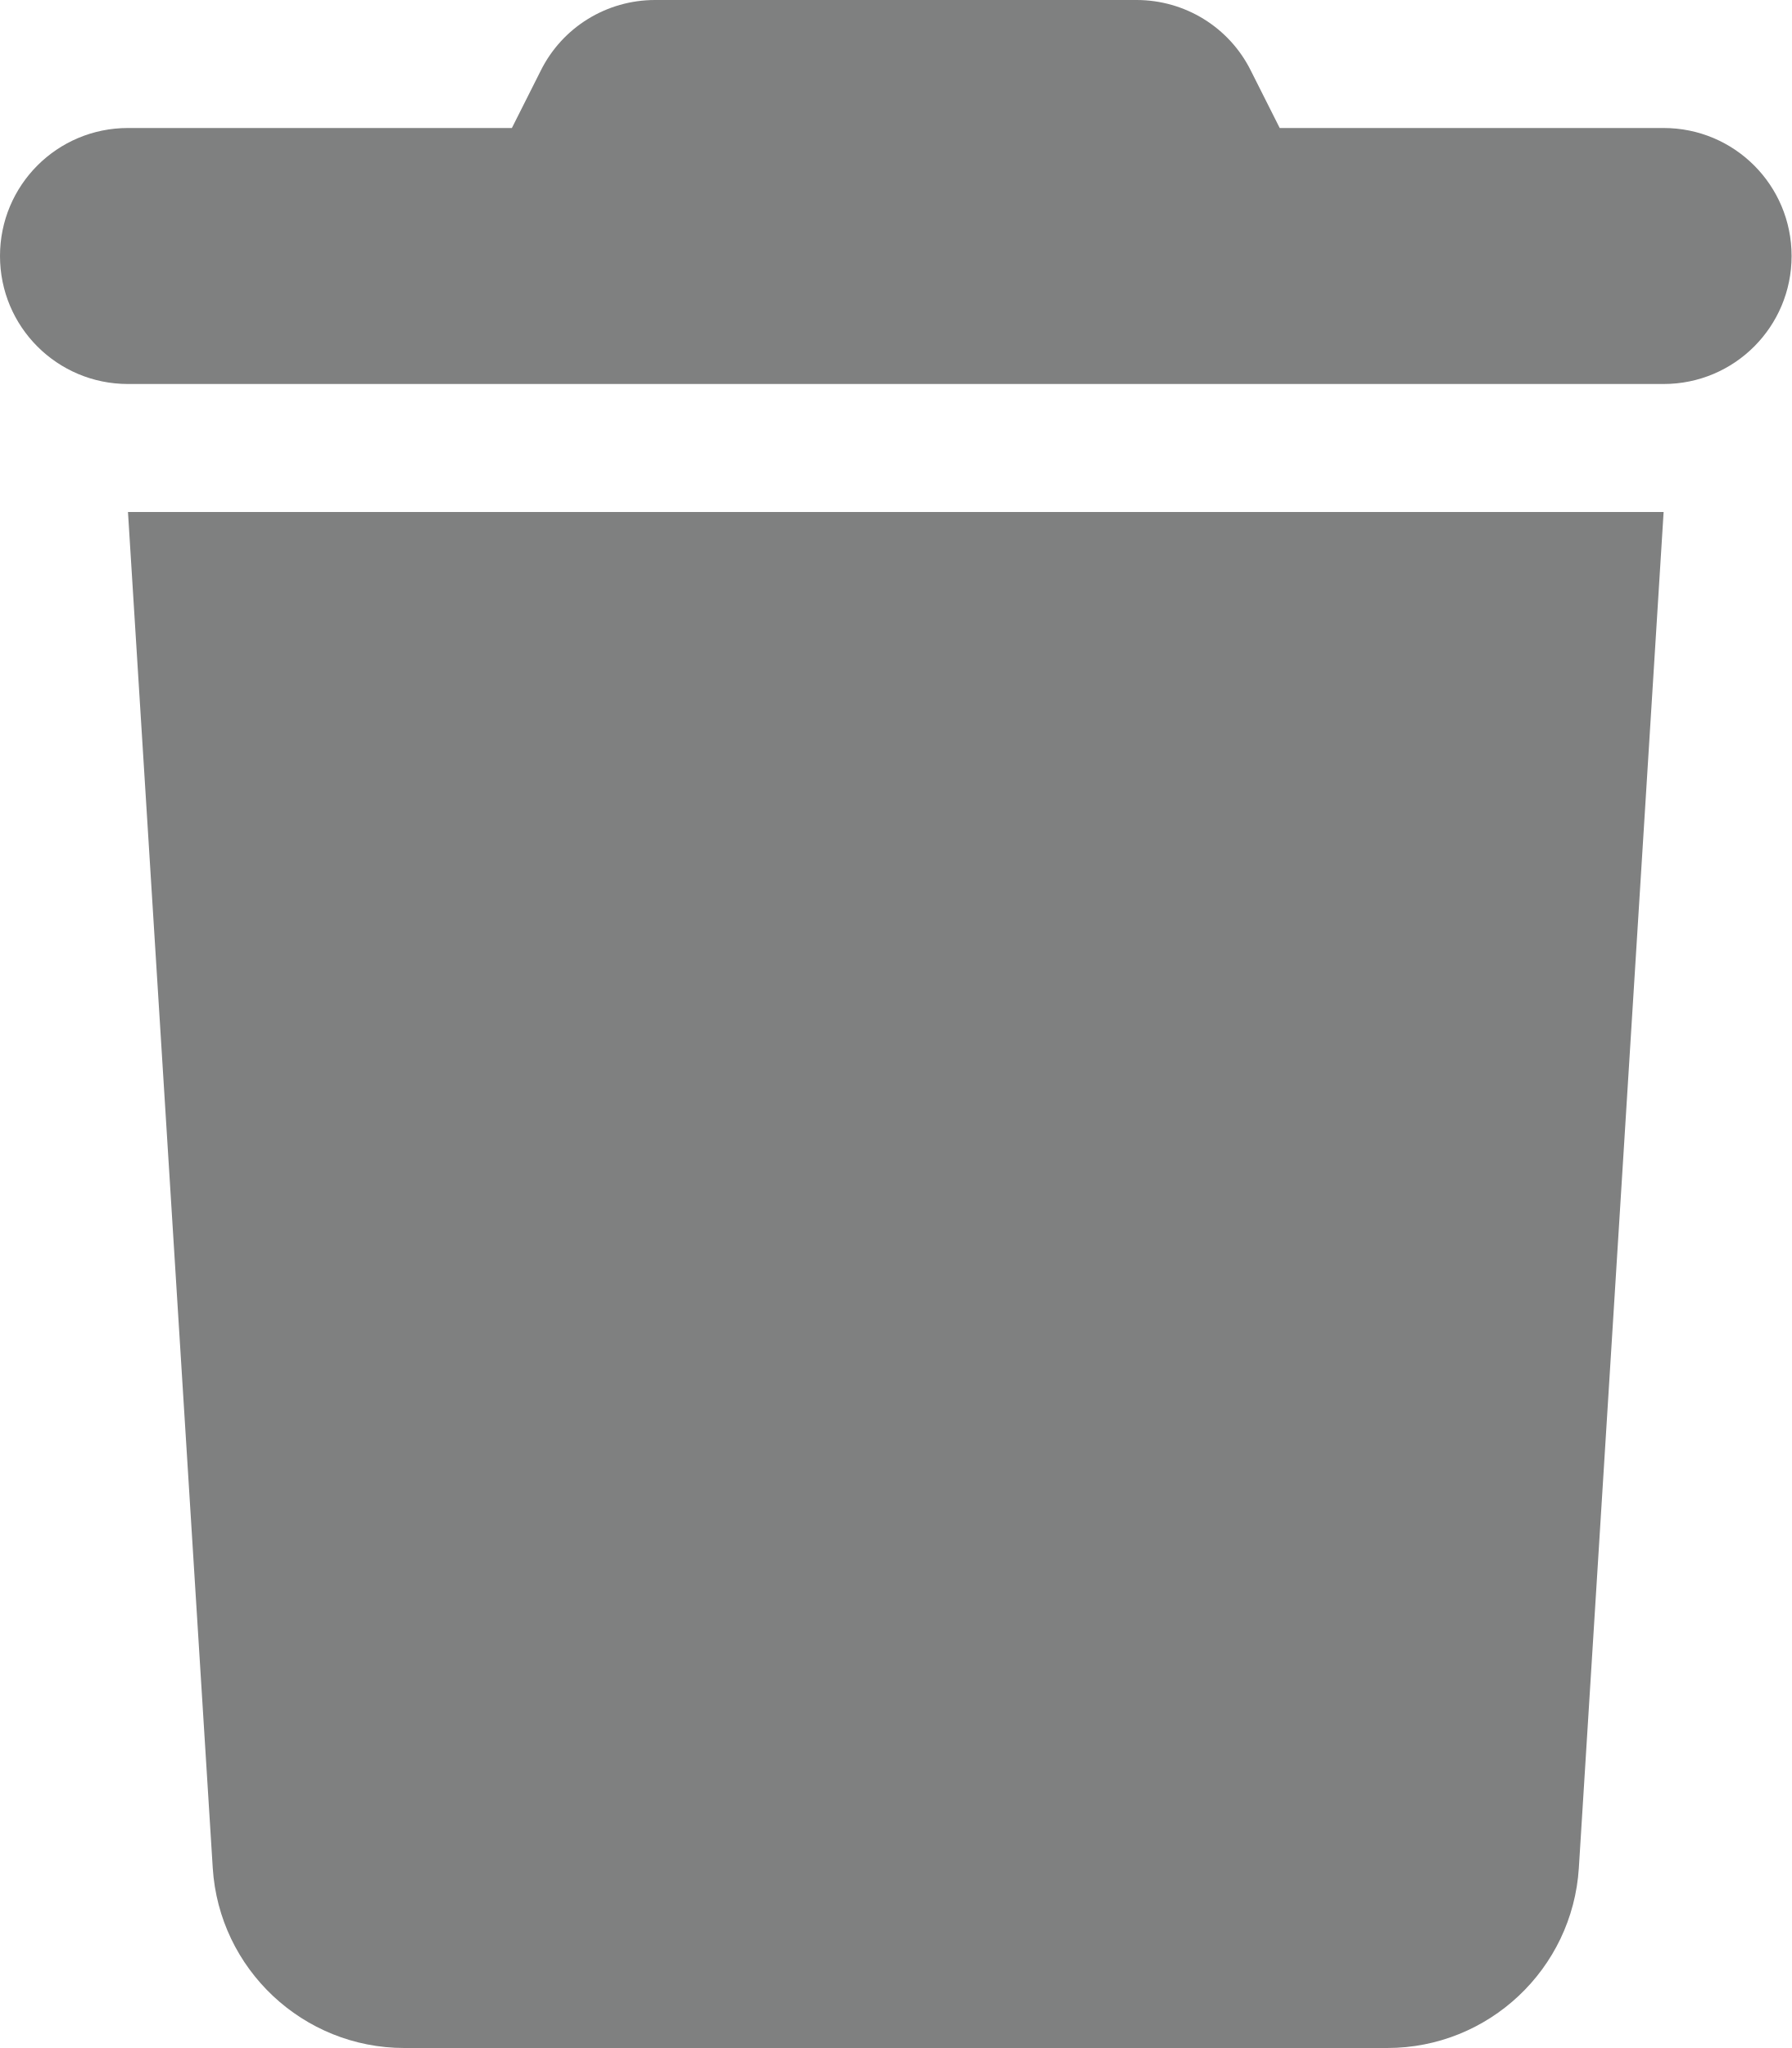
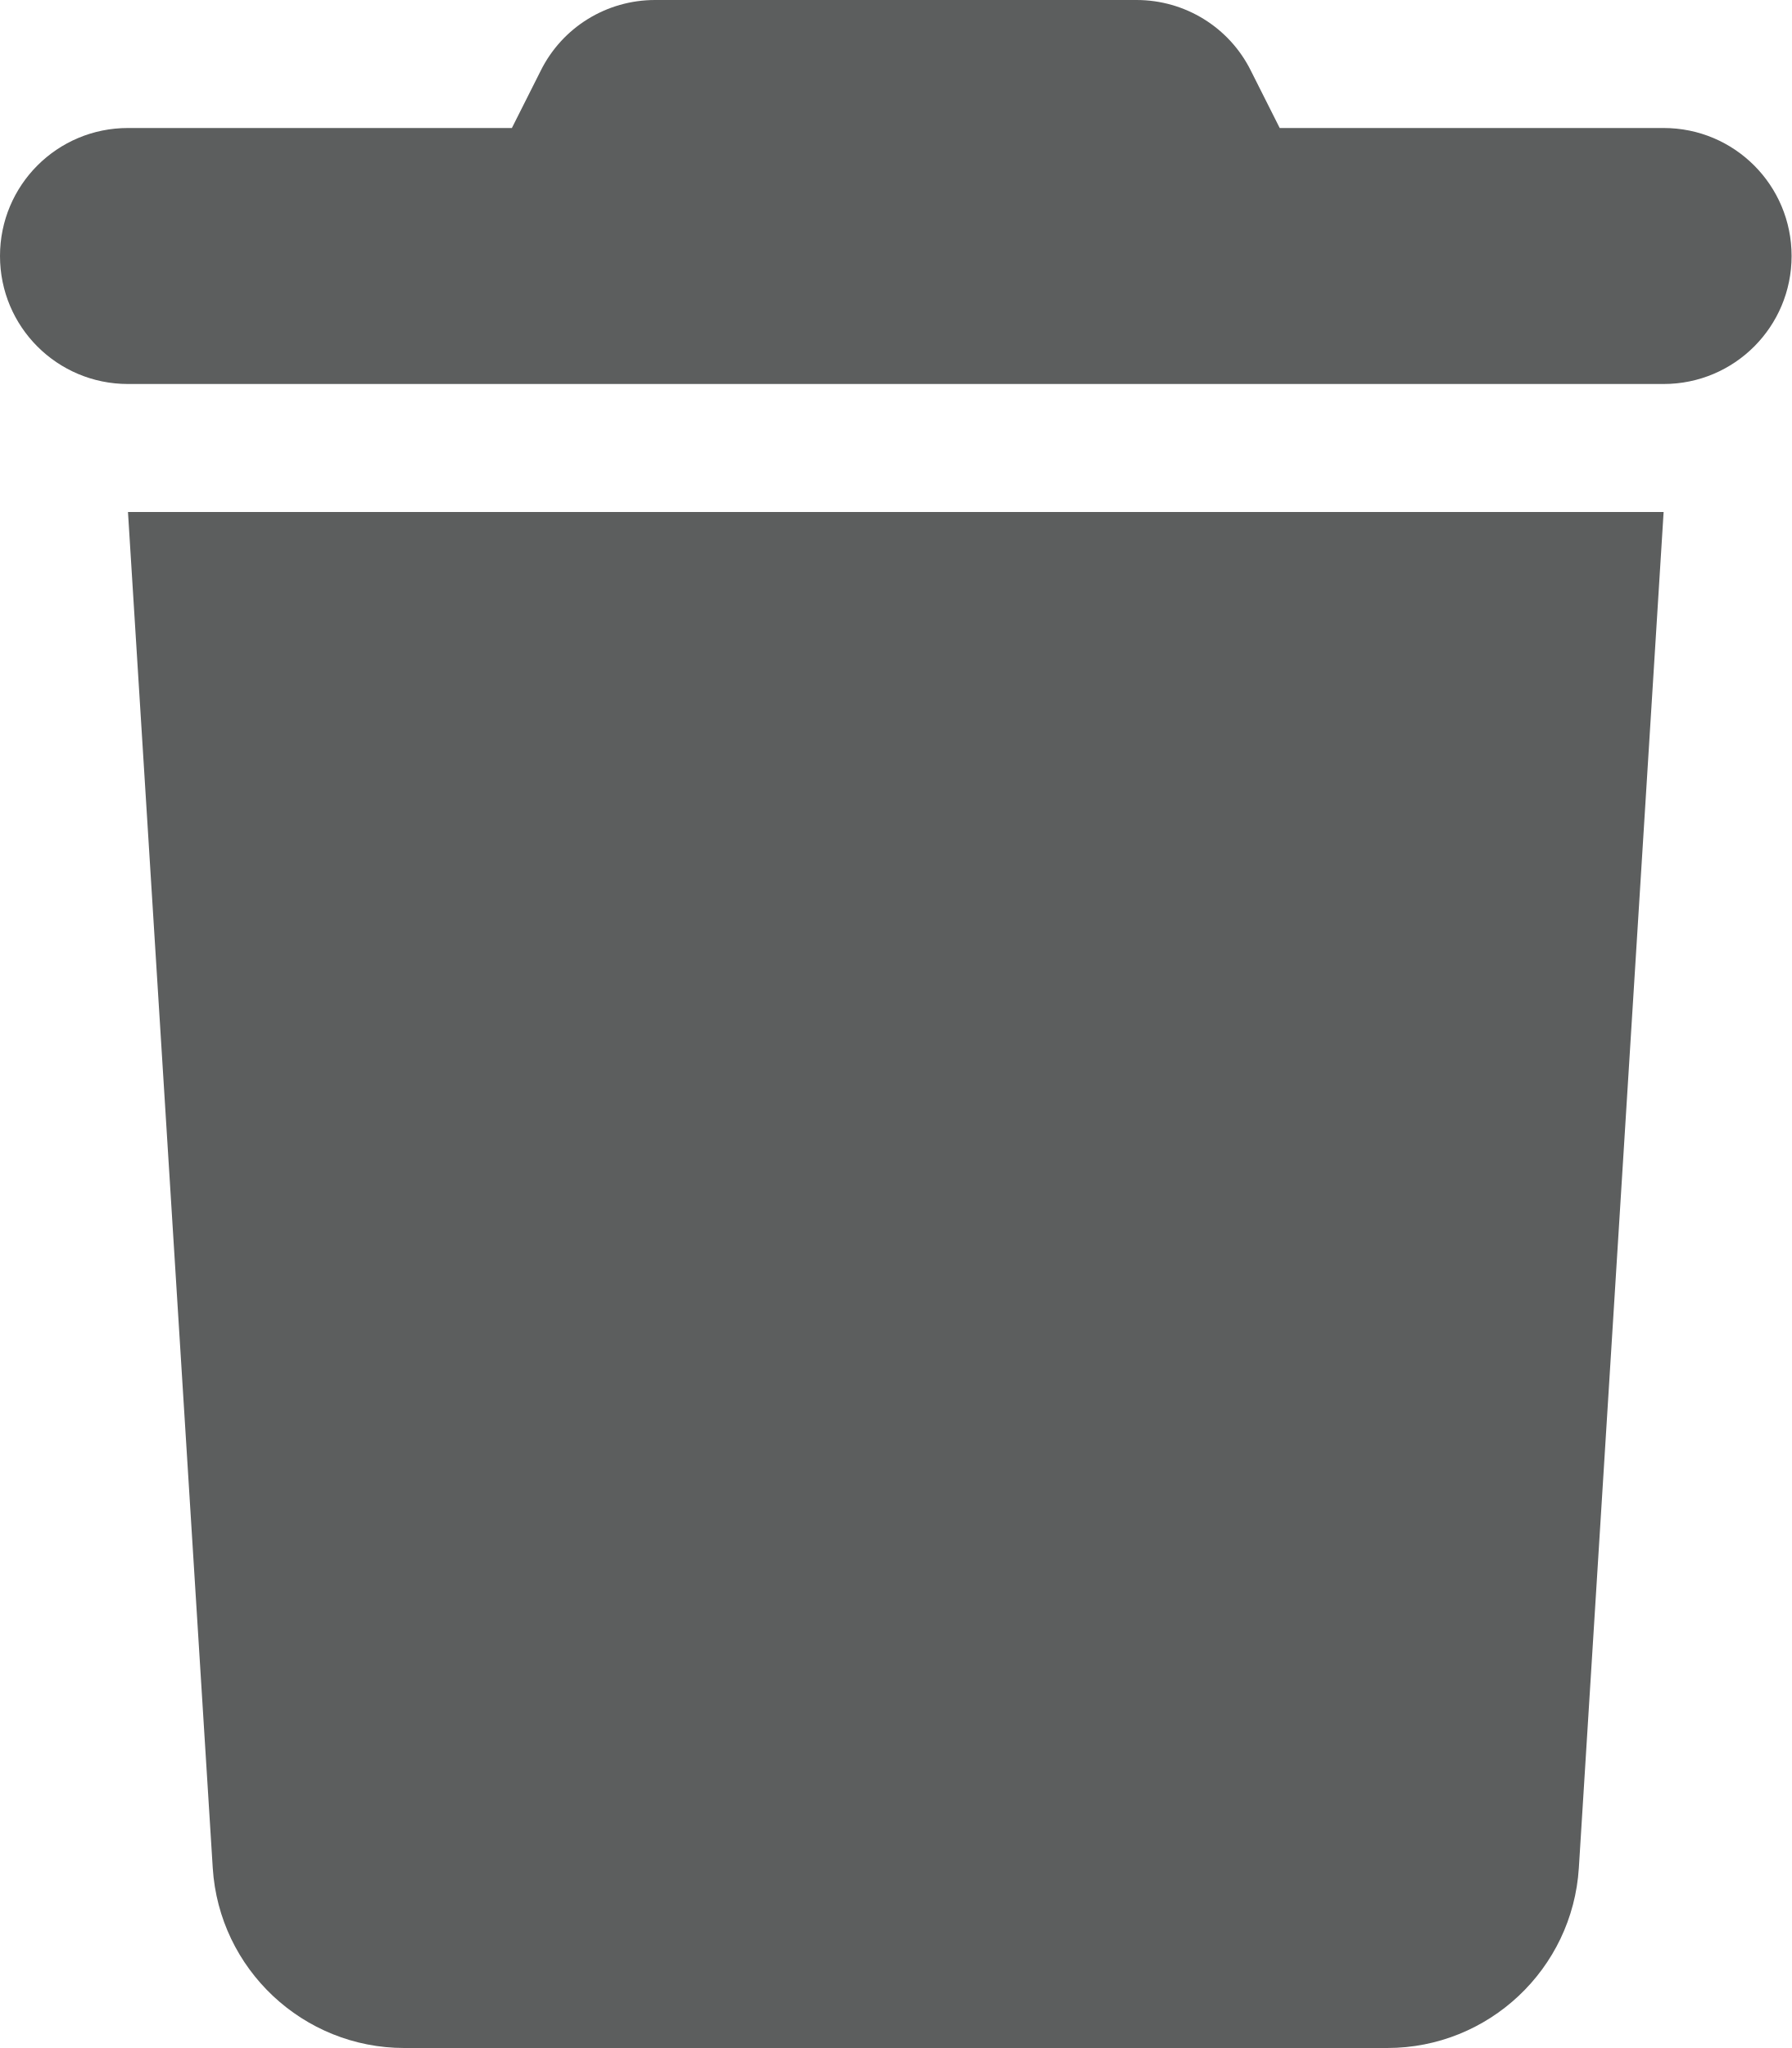
<svg xmlns="http://www.w3.org/2000/svg" viewBox="0 0 448 512">
-   <path fill="#7F8080" d="M135.2 17.7L128 32H32C14.3 32 0 46.3 0 64S14.3 96 32 96H416c17.7 0 32-14.3 32-32s-14.3-32-32-32H320l-7.2-14.3C307.4 6.8 296.3 0 284.2 0H163.8c-12.1 0-23.2 6.8-28.6 17.7zM416 128H32L53.2 467c1.6 25.3 22.6 45 47.9 45H346.9c25.3 0 46.3-19.7 47.9-45L416 128z" />
+   <path fill="#5C5E5E" d="M135.2 17.7L128 32H32C14.3 32 0 46.3 0 64S14.3 96 32 96H416c17.7 0 32-14.3 32-32s-14.3-32-32-32H320l-7.2-14.3C307.4 6.8 296.3 0 284.2 0H163.8c-12.1 0-23.2 6.8-28.6 17.7zM416 128H32L53.2 467c1.6 25.3 22.6 45 47.9 45H346.9c25.3 0 46.3-19.7 47.9-45L416 128z" />
</svg>
